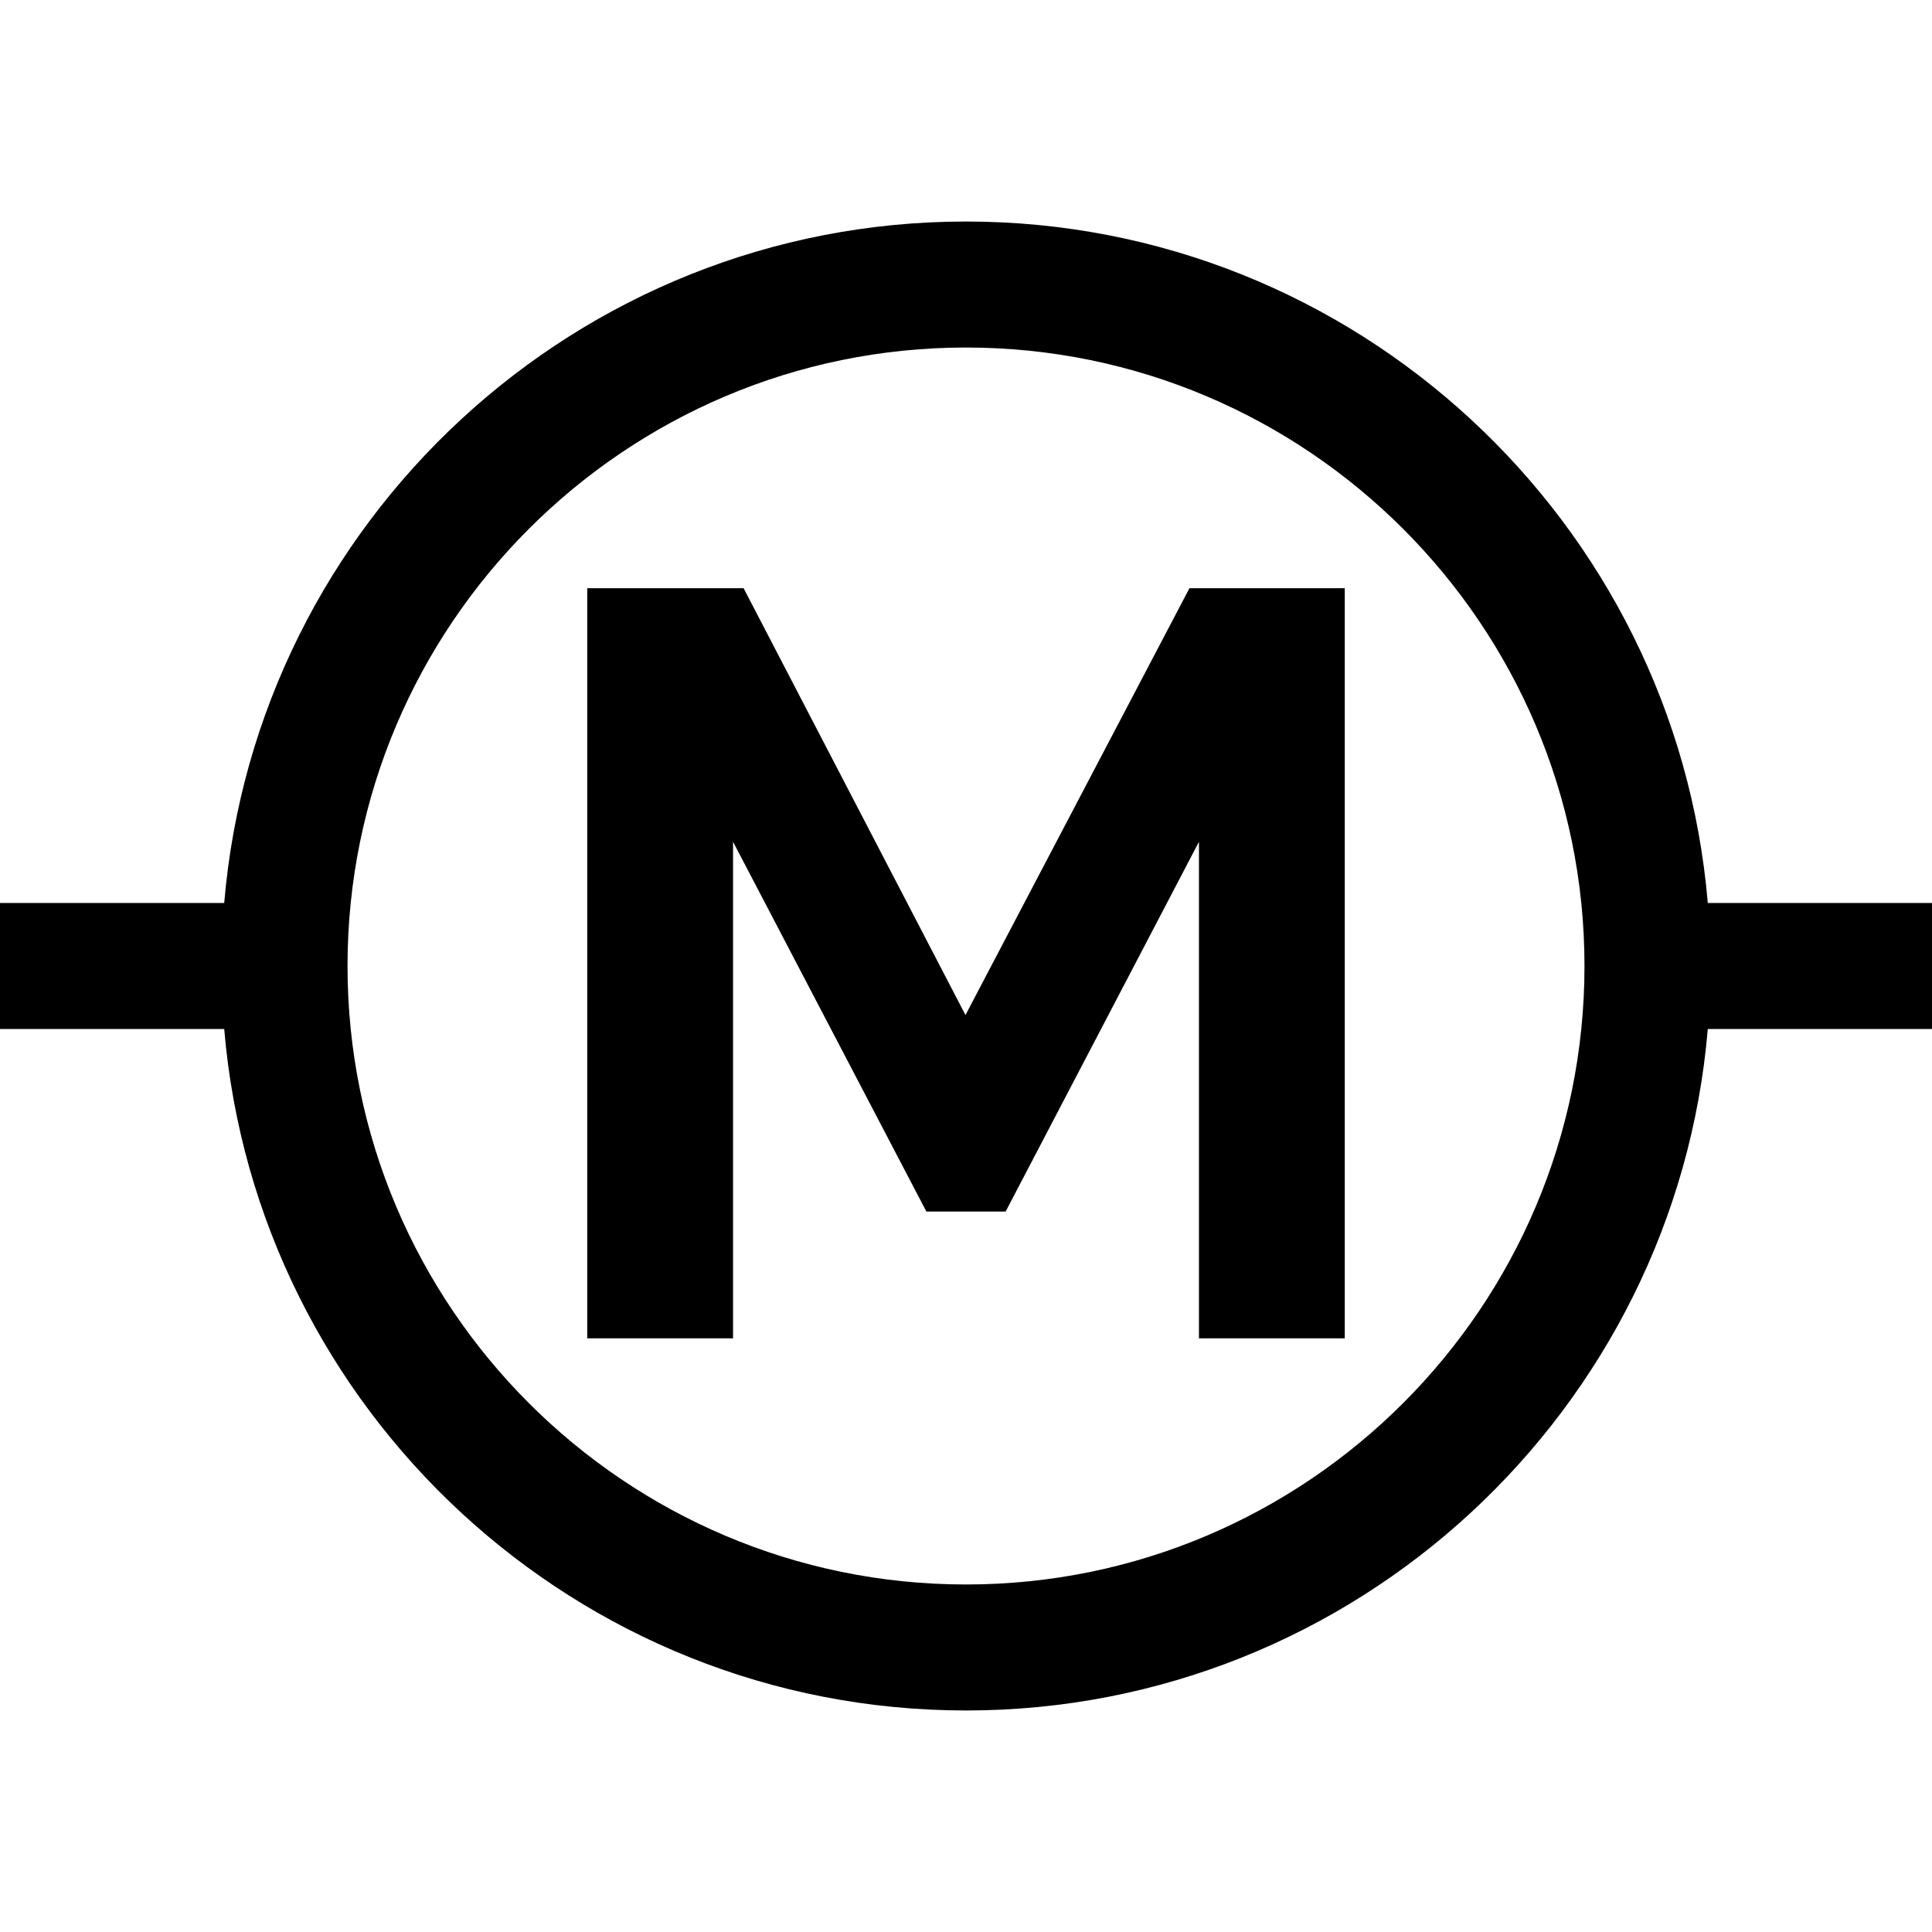
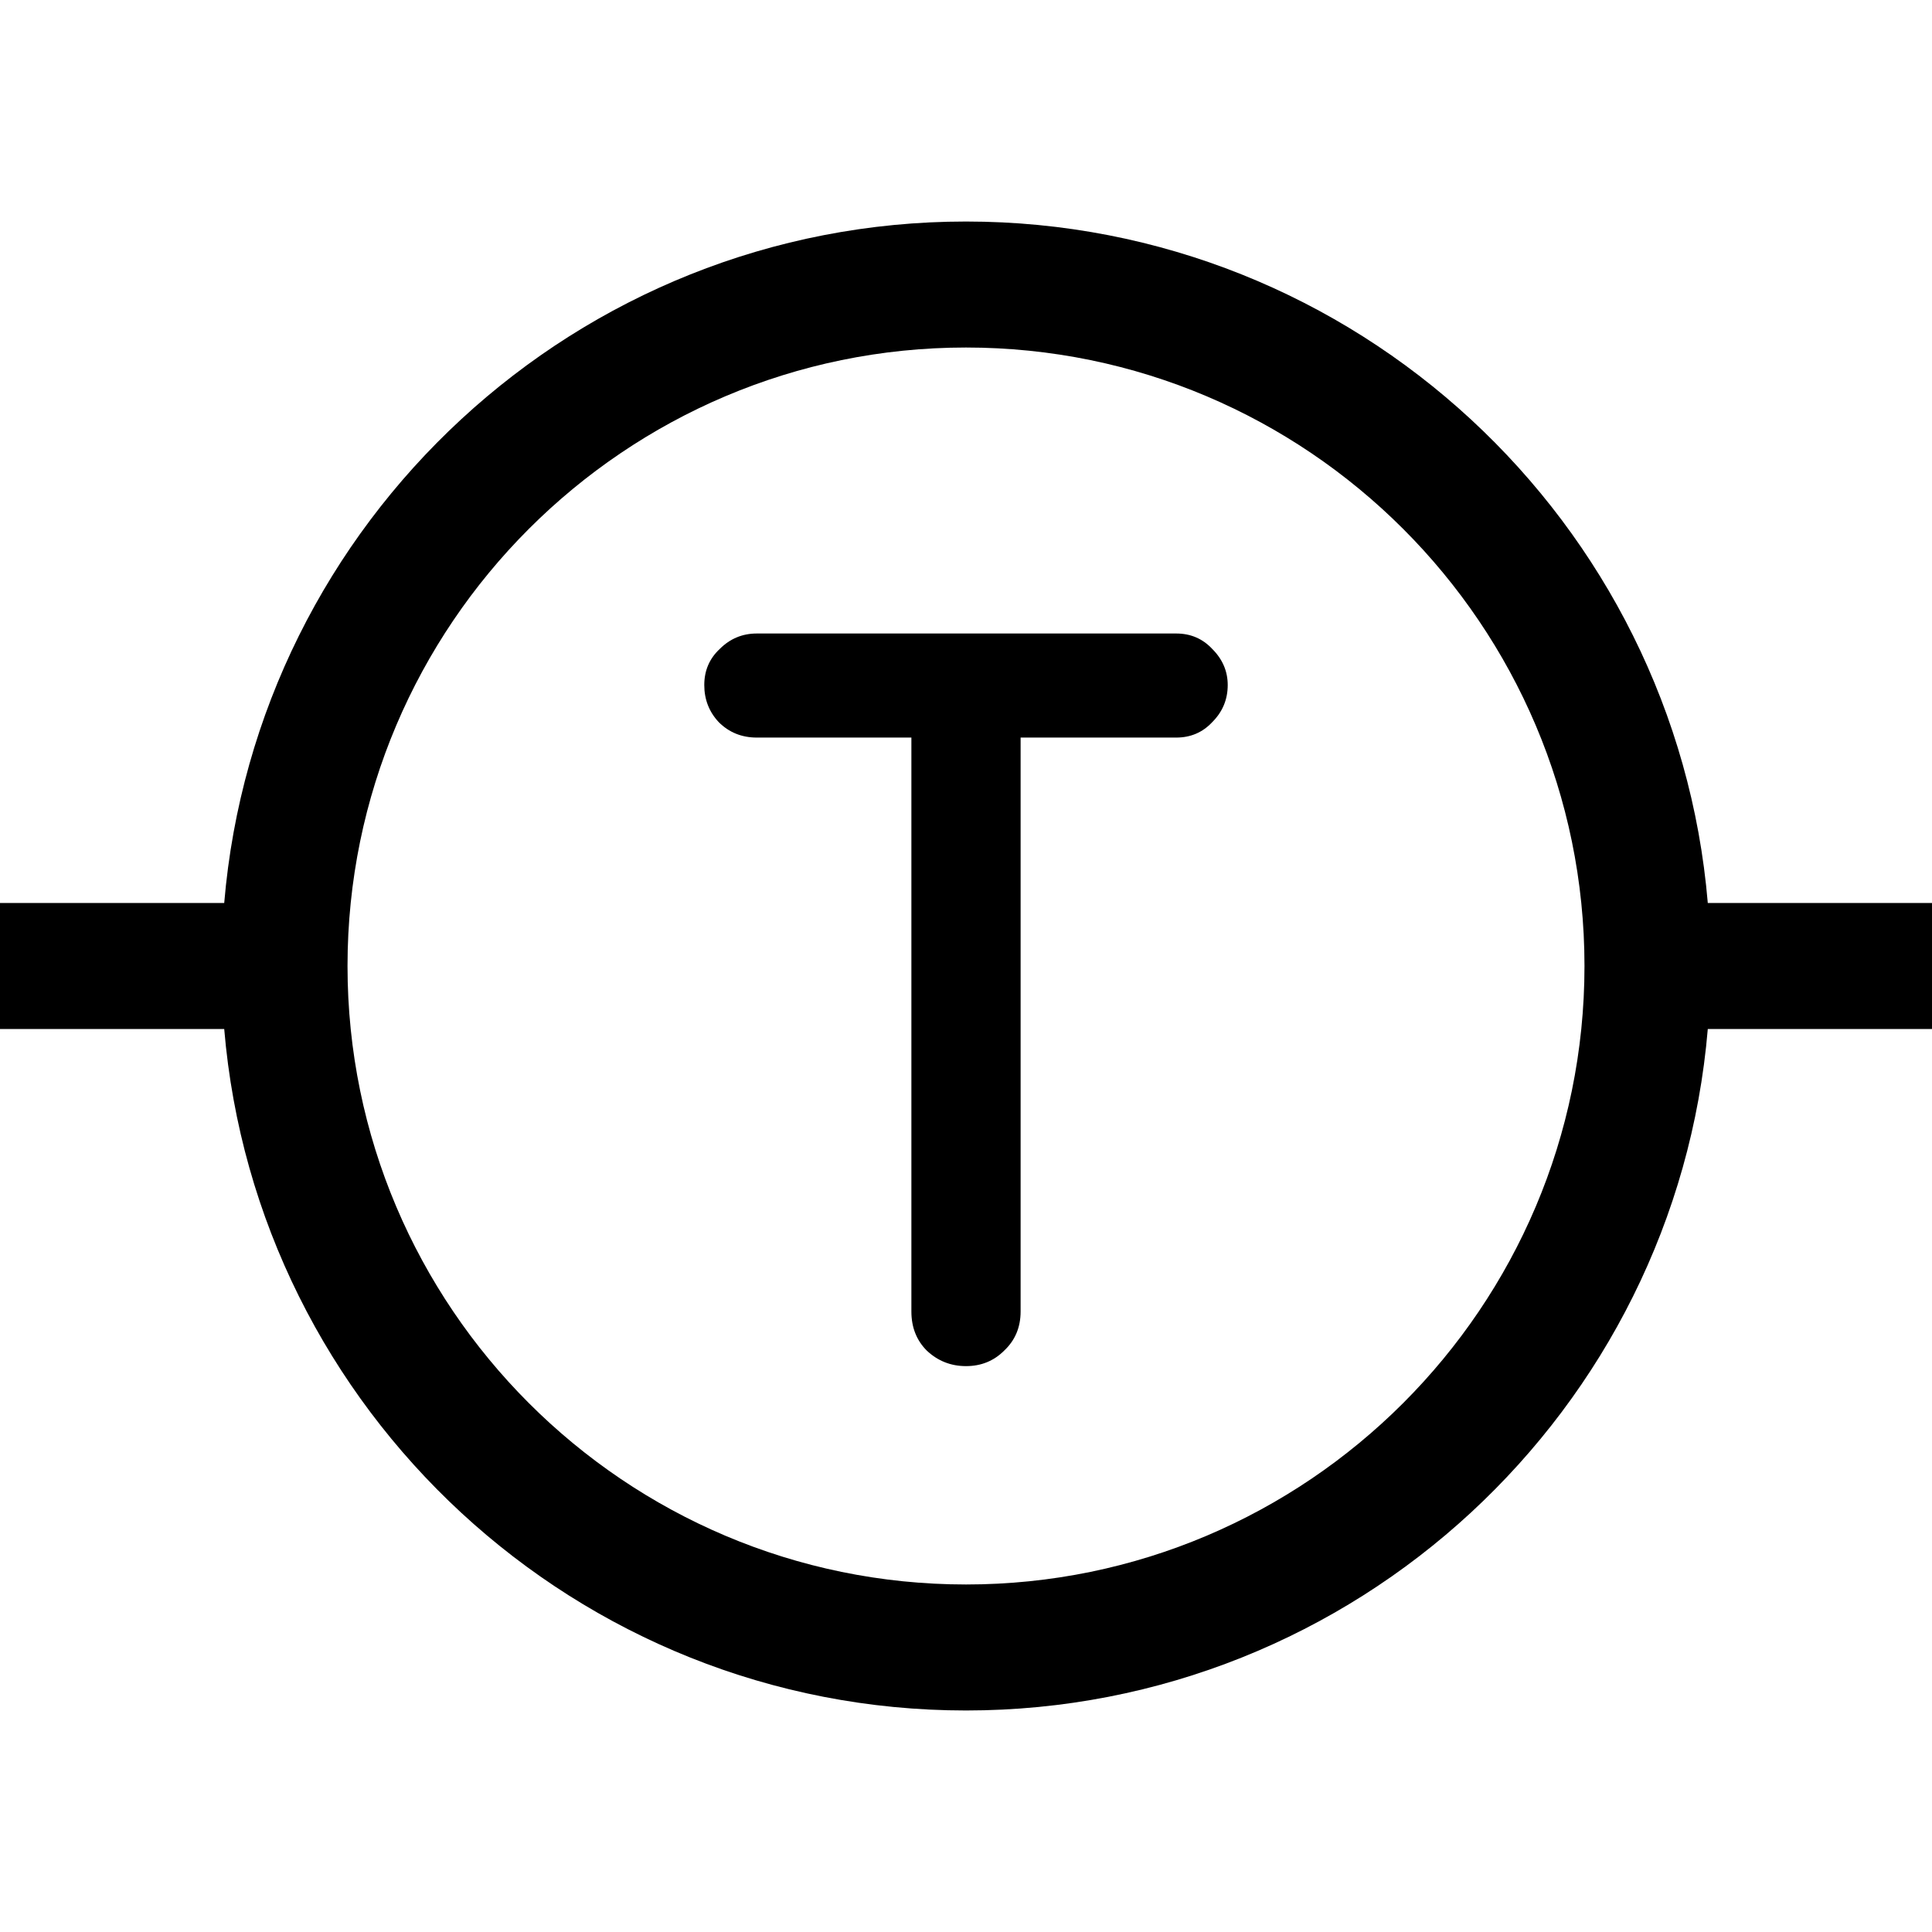
- <svg xmlns="http://www.w3.org/2000/svg" version="1.1" width="800" height="800">
-   <svg xml:space="preserve" width="800" height="800" viewBox="0 0 460 460">
-     <path d="M406.617 215C398.976 124.254 322.688 52.743 230 52.743S61.024 124.254 53.384 215H0v30h53.384c7.64 90.746 83.928 162.257 176.616 162.257S398.976 335.746 406.617 245H460v-30zM230 377.257c-81.198 0-147.257-66.059-147.257-147.257S148.802 82.743 230 82.743 377.258 148.802 377.258 230 311.198 377.257 230 377.257" />
-     <path d="M229.875 241.677 177.05 140.052h-37.229v178.599h34.713V200.423l46.033 88.042h18.867l46.033-88.042v118.228h34.714V140.052h-36.978z" />
+ <svg xmlns="http://www.w3.org/2000/svg" width="800" height="800">
+   <svg width="800" height="800">
+     <path d="M707.16 373.913C693.871 216.093 561.197 91.727 400 91.727S106.129 216.094 92.842 373.913H0v52.174h92.842C106.129 583.907 238.803 708.273 400 708.273s293.871-124.367 307.16-282.186H800v-52.174zM400 656.099C258.786 656.1 143.9 541.214 143.9 400S258.787 143.9 400 143.9 656.1 258.787 656.1 400 541.215 656.1 400 656.1" style="stroke-width:1.739" />
+     <path d="M400 565.68q-9.387 0-16.214-6.4-6.4-6.4-6.4-16.213V305.413h-64q-9.386 0-15.786-6.4-5.974-6.4-5.974-15.36t6.4-14.933q6.4-6.4 15.36-6.4H487.04q8.96 0 14.933 6.4 6.4 6.4 6.4 14.933 0 8.96-6.4 15.36-5.973 6.4-14.933 6.4h-64.427v237.654q0 9.813-6.826 16.213-6.4 6.4-15.787 6.4" aria-label="T" style="font-weight:700;font-size:426.667px;font-family:&quot;UKSH Netto&quot;;-inkscape-font-specification:&quot;UKSH Netto Bold&quot;;text-align:end;text-anchor:end;stroke-width:4.032;stroke-linecap:round;stroke-linejoin:round;paint-order:fill markers stroke" />
  </svg>
-   <style>@media (prefers-color-scheme: light) { :root { filter: none; } }
- @media (prefers-color-scheme: dark) { :root { filter: invert(100%); } }
- </style>
+   <style>@media (prefers-color-scheme:light){:root{filter:none}}@media (prefers-color-scheme:dark){:root{filter:invert(100%)}}</style>
</svg>
